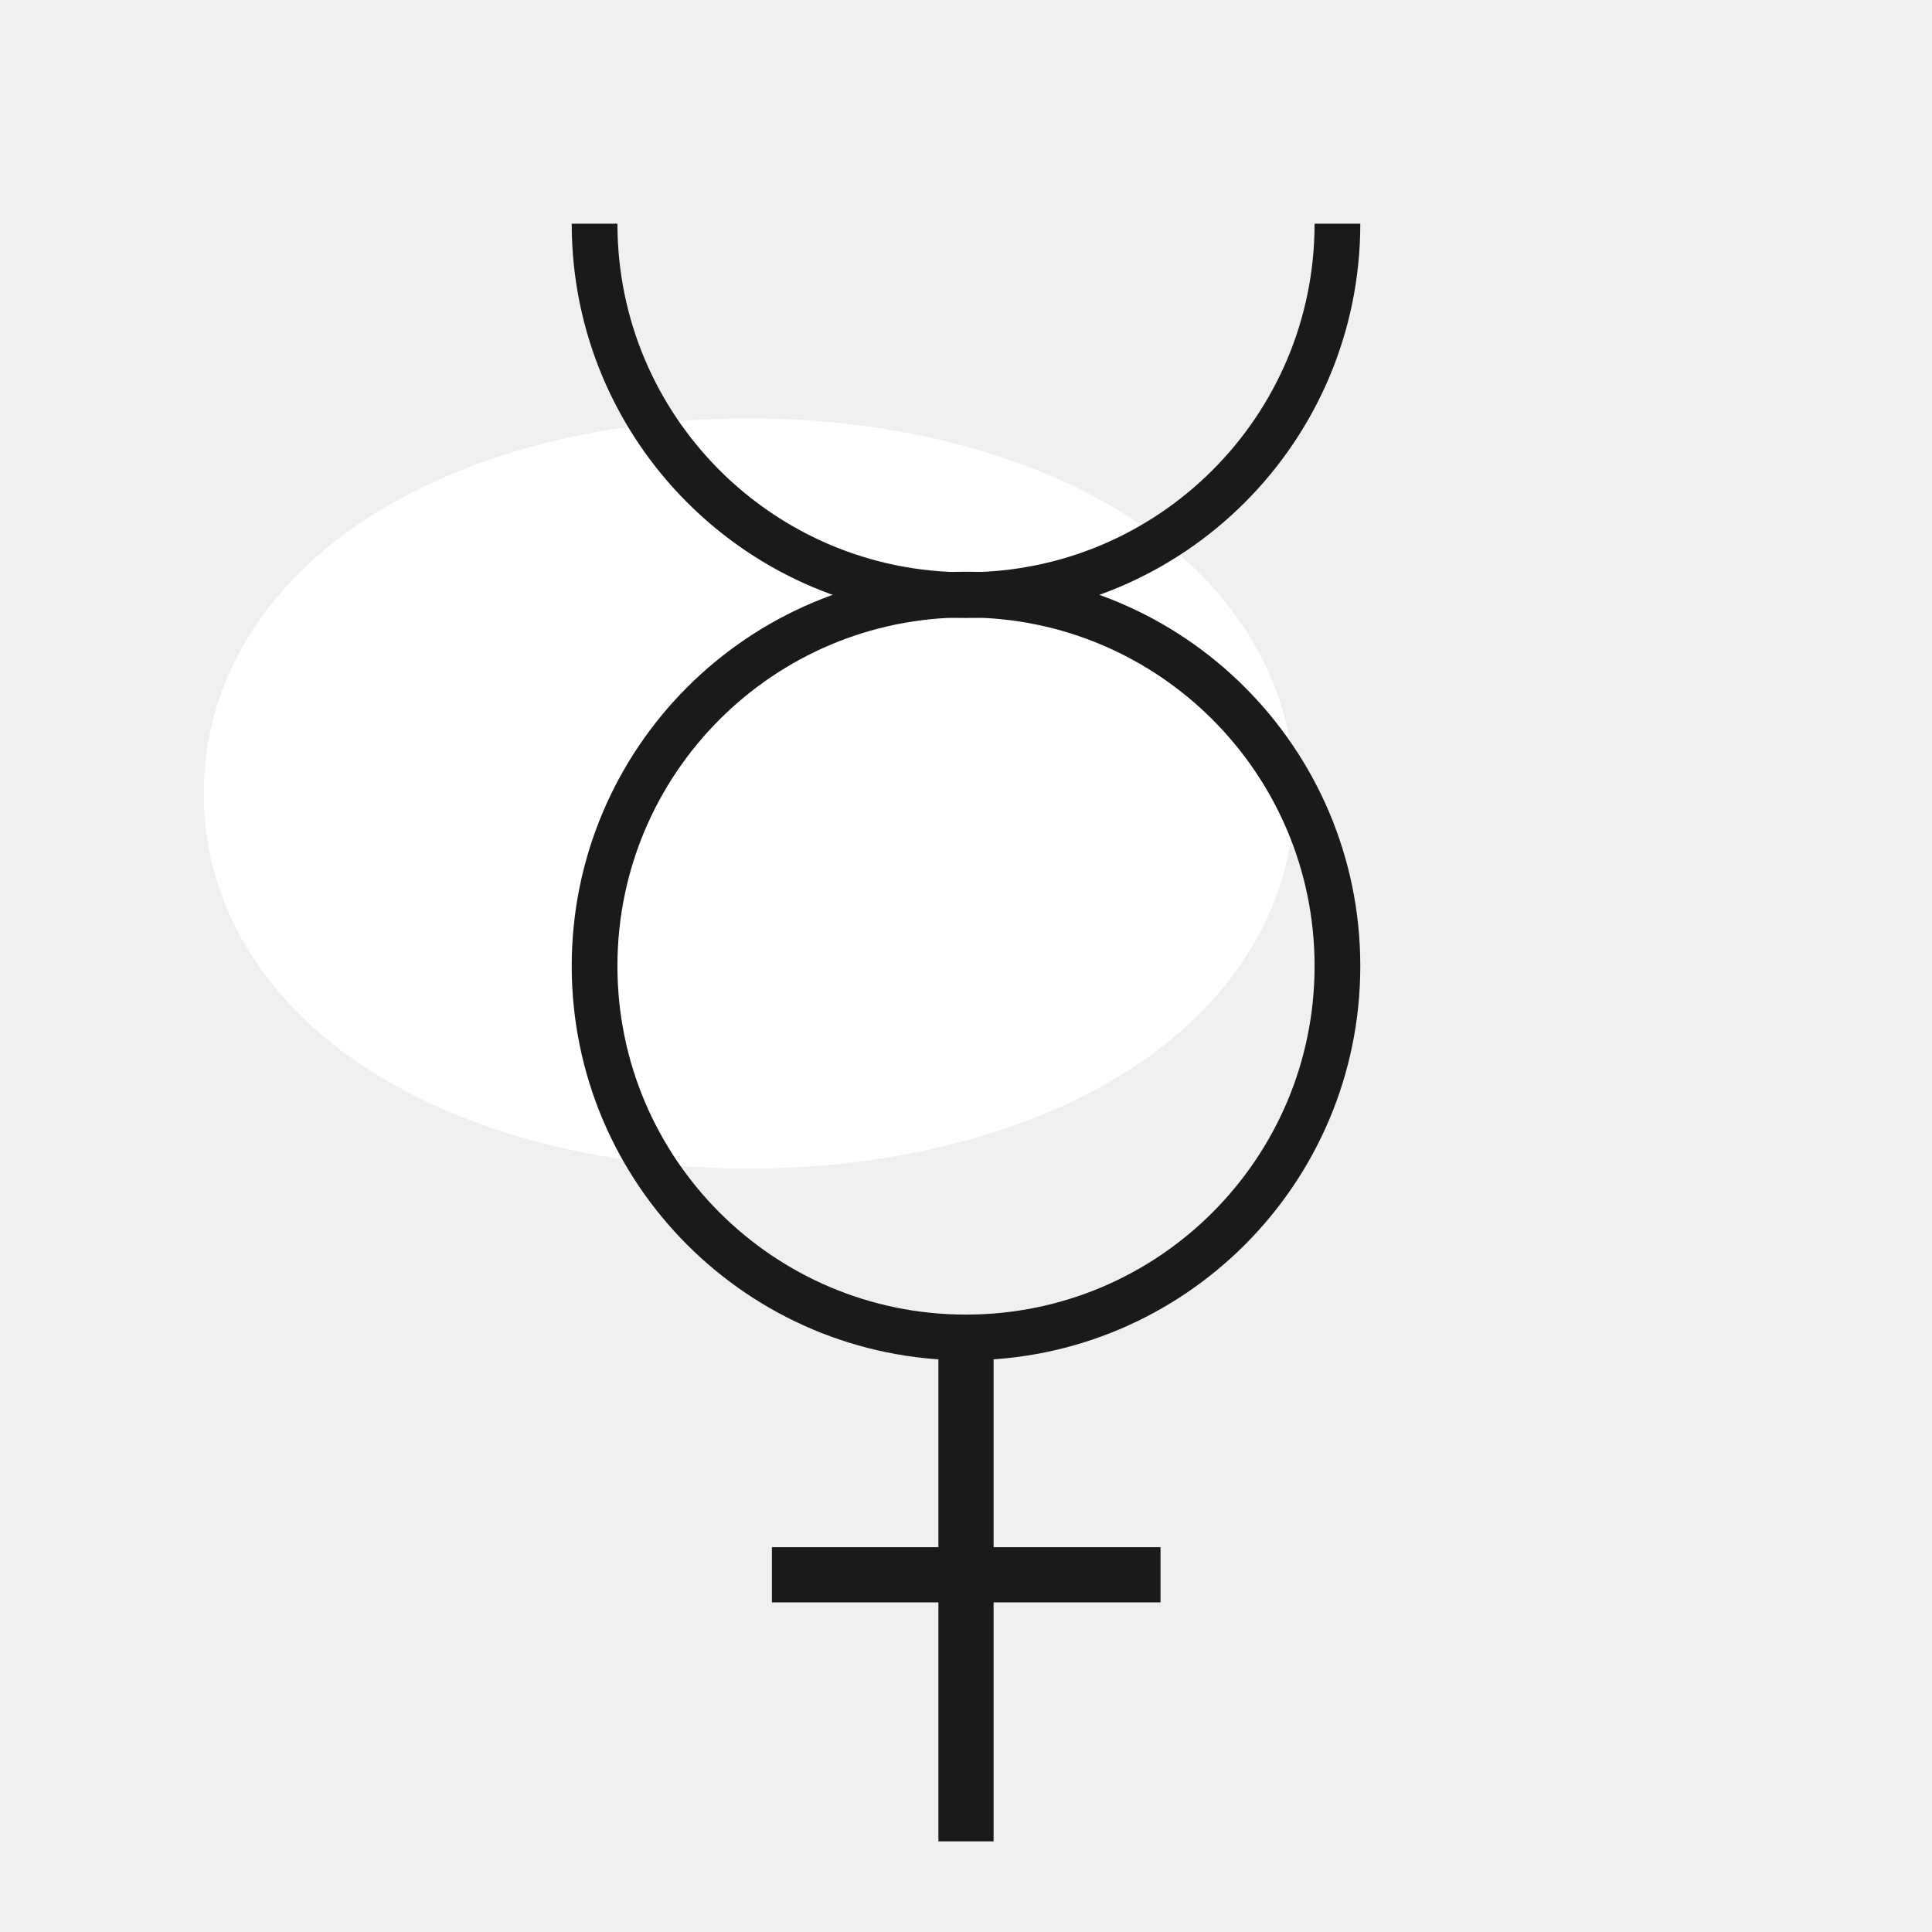
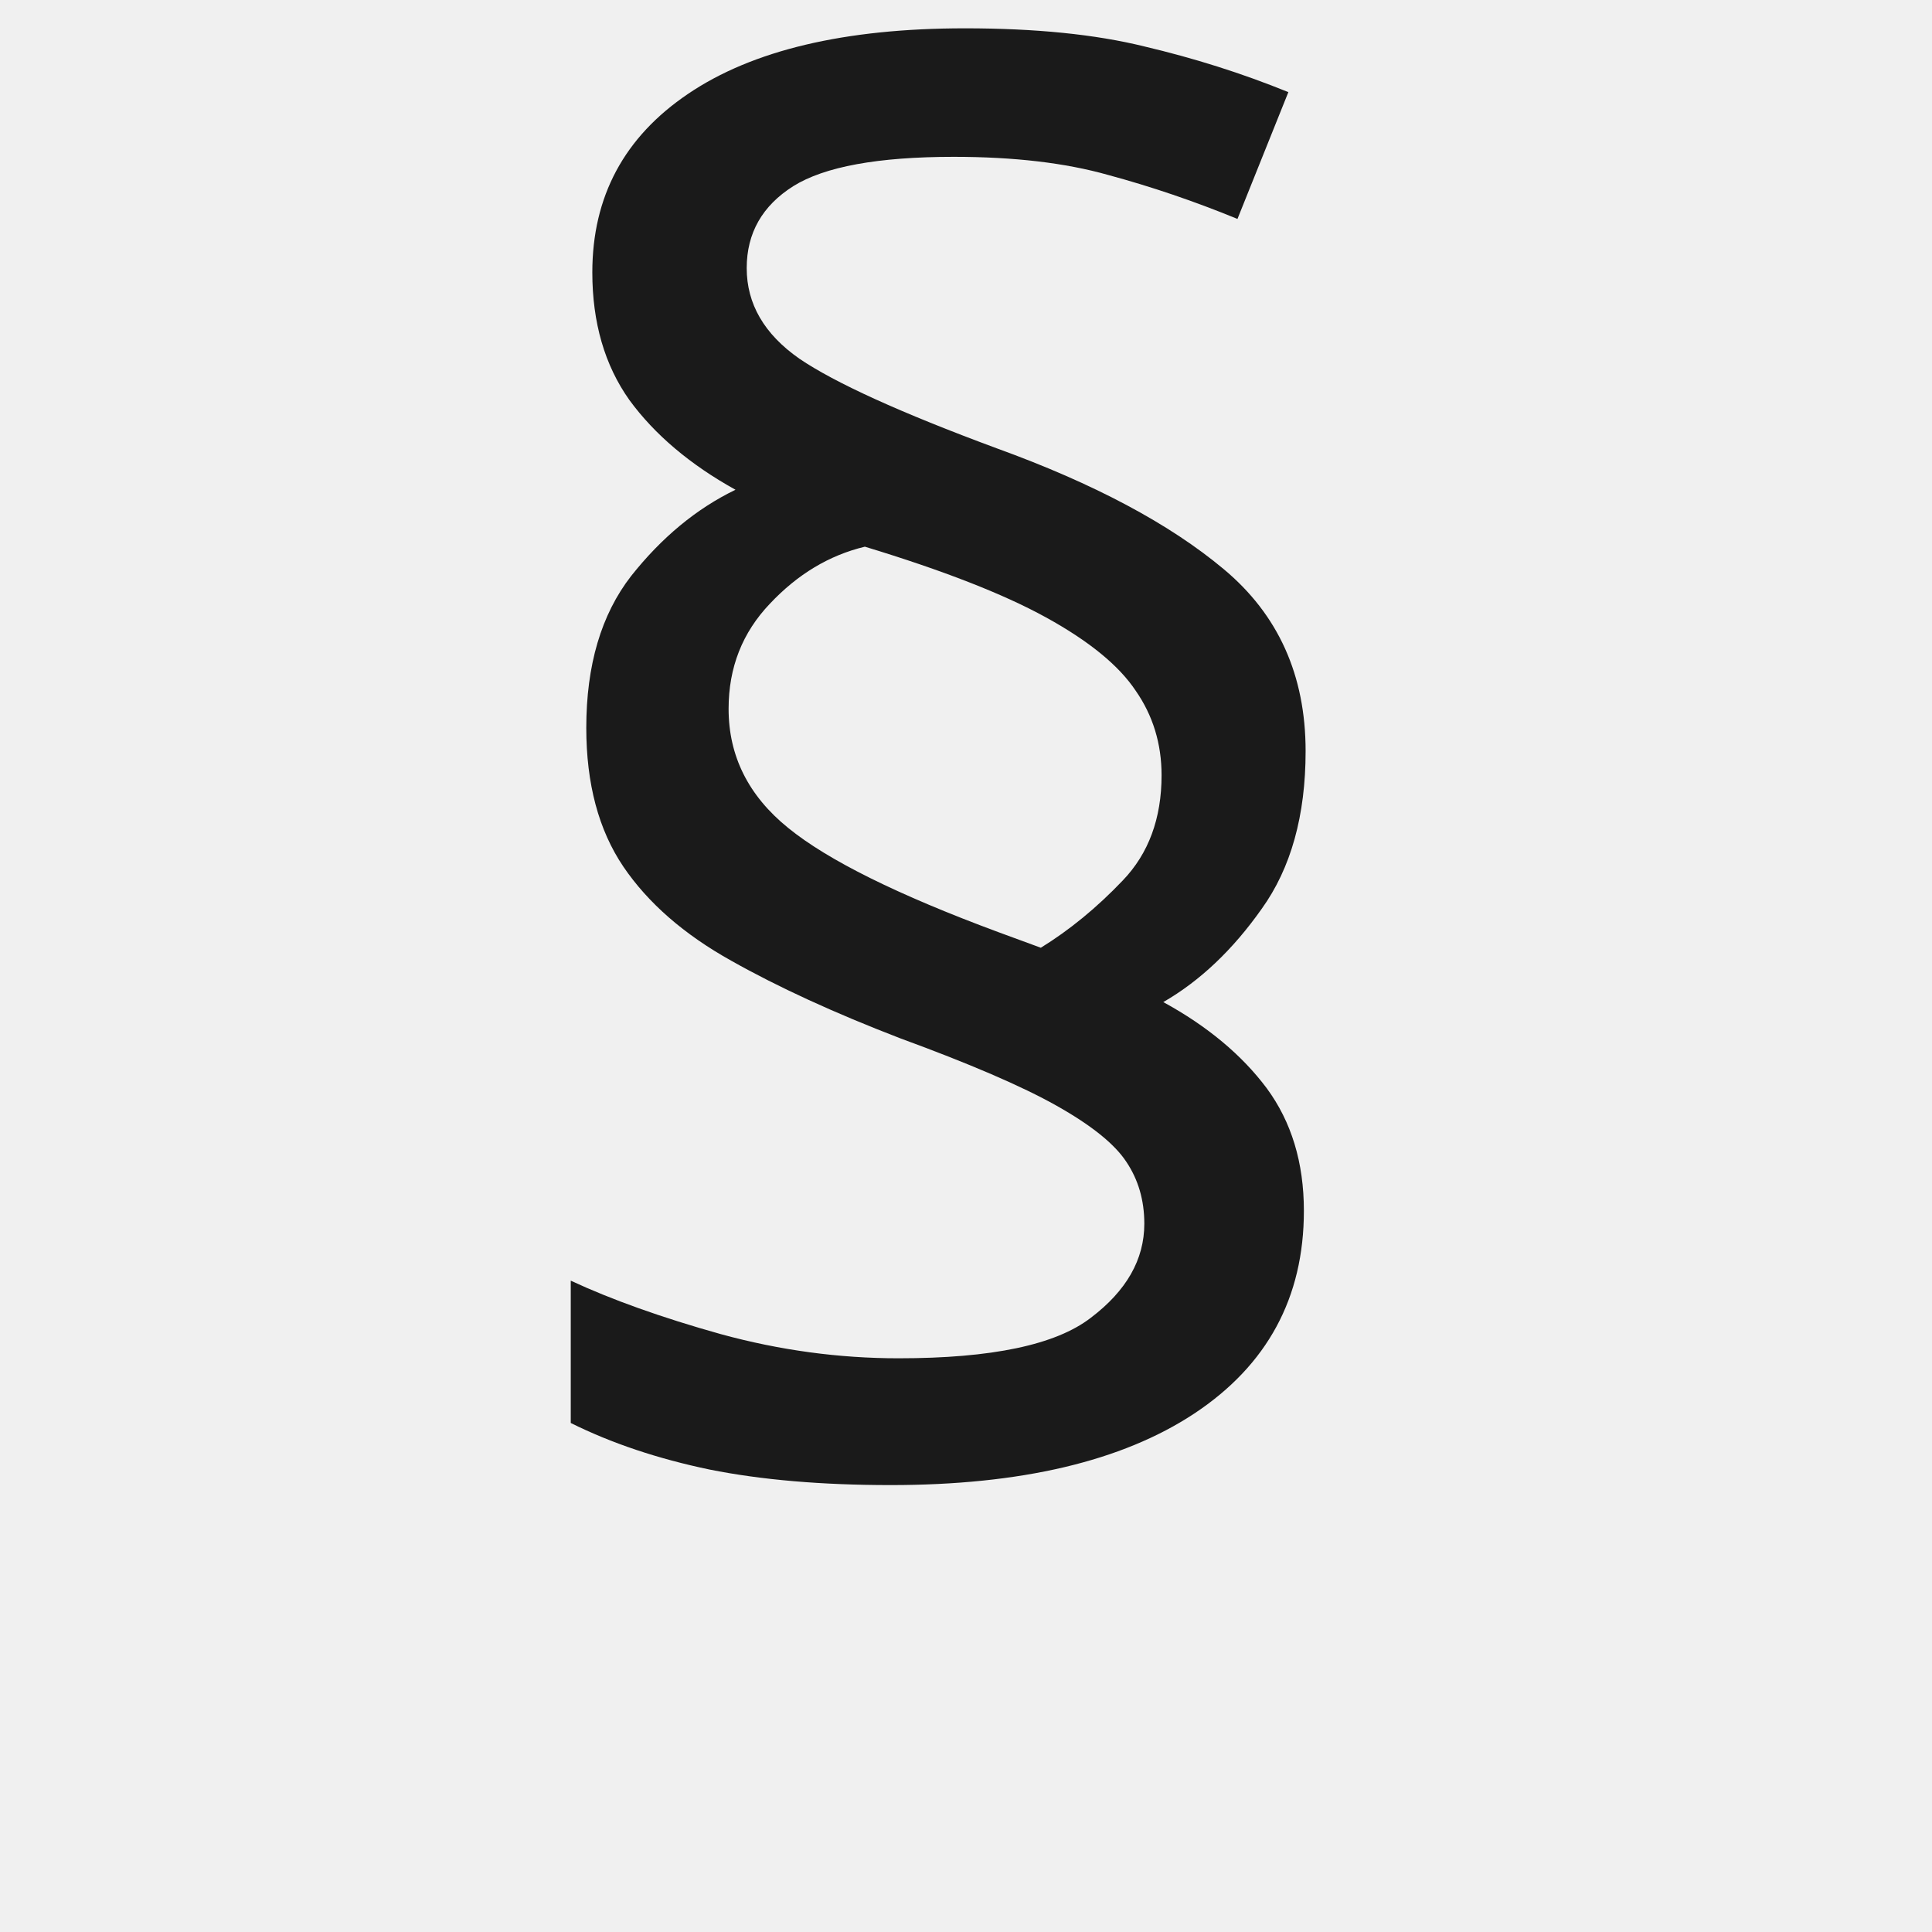
<svg xmlns="http://www.w3.org/2000/svg" width="35" height="35" id="svg2" version="1.1">
  <defs id="defs4" />
  <g id="layer1" transform="translate(0,-1017.362)">
-     <path style="fill:#1a1a1a;stroke:#ffffff;stroke-width:6.9;stroke-miterlimit:4;stroke-opacity:1;stroke-dasharray:none" id="path2985" d="m 20,14.375 a 6.429,3.304 0 1 1 -12.857,0 A 6.429,3.304 0 1 1 20,14.375 z" transform="translate(0,1017.362)" />
-     <path transform="matrix(0.4140787,0,0,0.4140787,9.366312,1025.028)" d="m 35.893,23.75 a 16.25,16.25 0 1 1 -32.5,0 16.25,16.25 0 1 1 32.5,0 z" id="path2989" style="fill:none;stroke:#1a1a1a;stroke-width:2;stroke-miterlimit:4;stroke-opacity:1;stroke-dasharray:none" />
-     <path style="fill:#000000;stroke:#1a1a1a;stroke-width:1px;stroke-linecap:butt;stroke-linejoin:miter;stroke-opacity:1;fill-opacity:0" d="m 17.5,24.267 0,9.091" id="path3769" transform="translate(0,1017.362)" />
-     <path style="fill:#000000;stroke:#1a1a1a;stroke-width:1px;stroke-linecap:butt;stroke-linejoin:miter;stroke-opacity:1;fill-opacity:0" d="m 13.984,28.529 7.04,0" id="path3771" transform="translate(0,1017.362)" />
-     <path transform="matrix(0.4140787,0,0,0.4140787,9.366312,1011.58)" style="fill:none;stroke:#1a1a1a;stroke-width:2;stroke-miterlimit:4;stroke-opacity:1" d="m 35.893,23.75 c 0,8.975 -7.275,16.25 -16.25,16.25 C 10.668,40 3.393,32.725 3.393,23.75" id="path3773" />
+     <text xml:space="preserve" style="font-size:34.279px;font-style:normal;font-variant:normal;font-weight:normal;font-stretch:normal;line-height:125%;letter-spacing:0px;word-spacing:0px;fill:#1a1a1a;fill-opacity:1;stroke:none;font-family:OpenSymbol;-inkscape-font-specification:OpenSymbol" x="8.325" y="1044.093" id="text3796">
+       <tspan id="tspan3798" x="8.325" y="1044.093">§</tspan>
+     </text>
  </g>
</svg>
